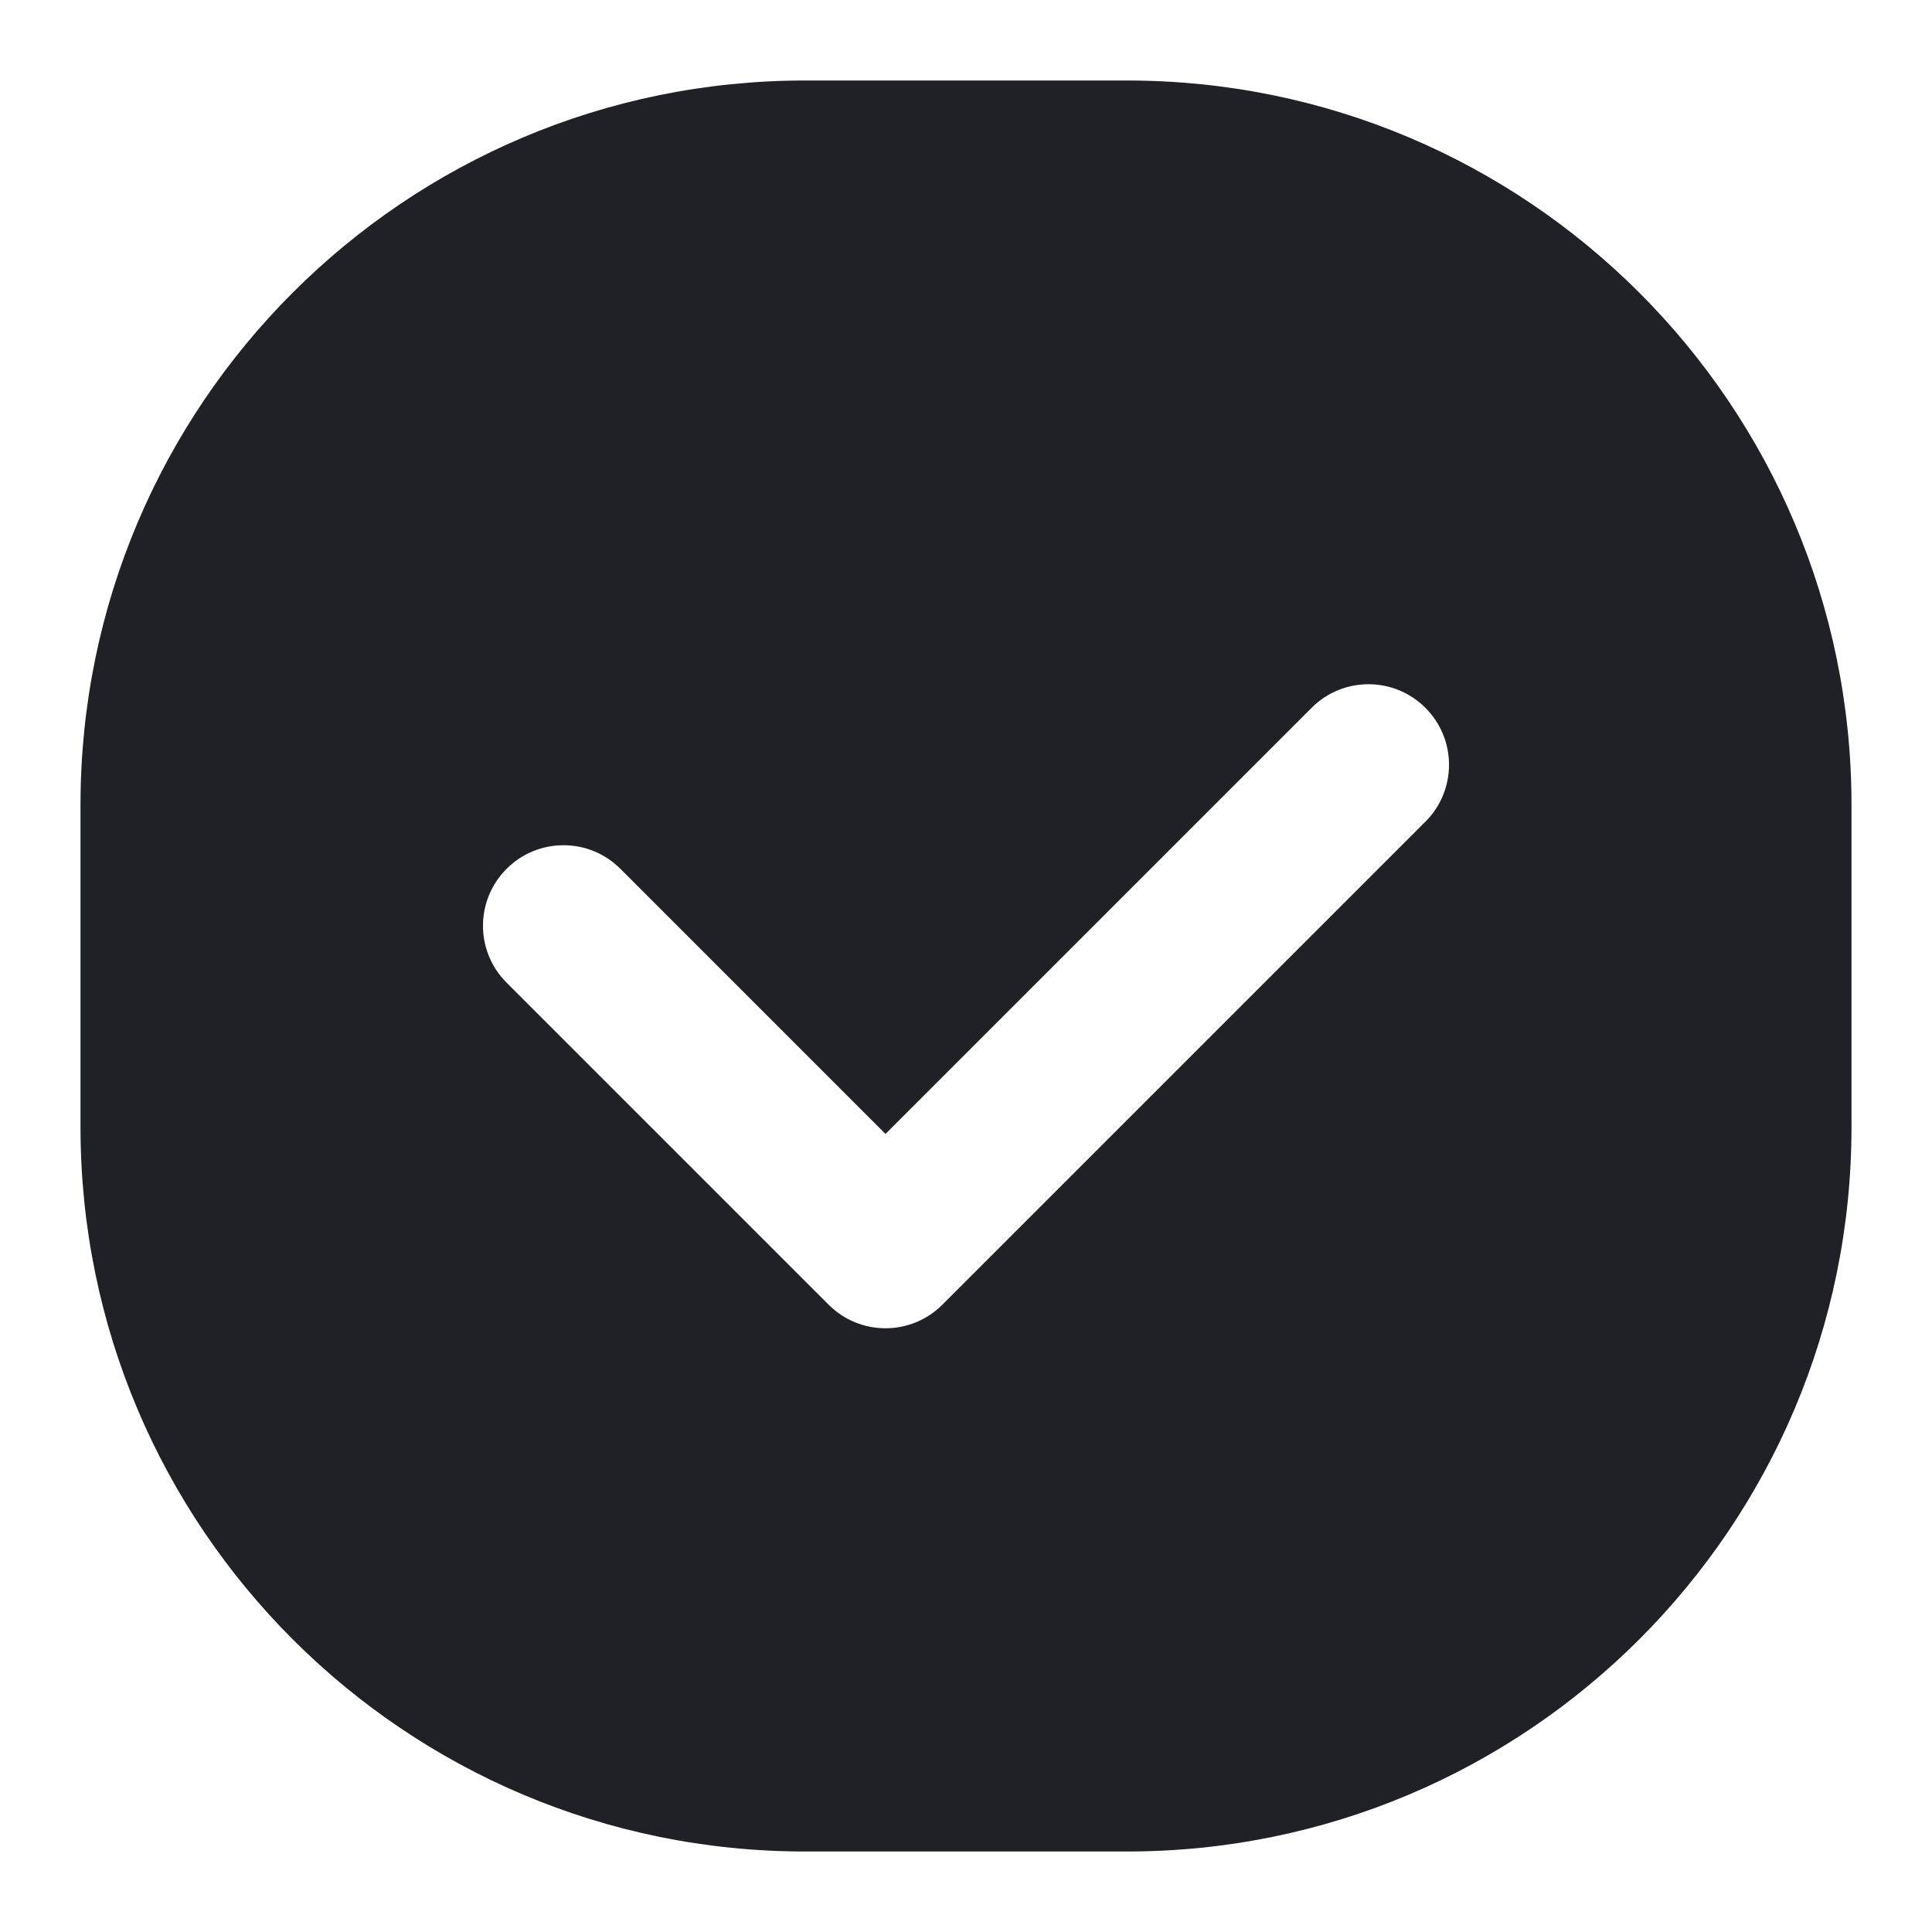
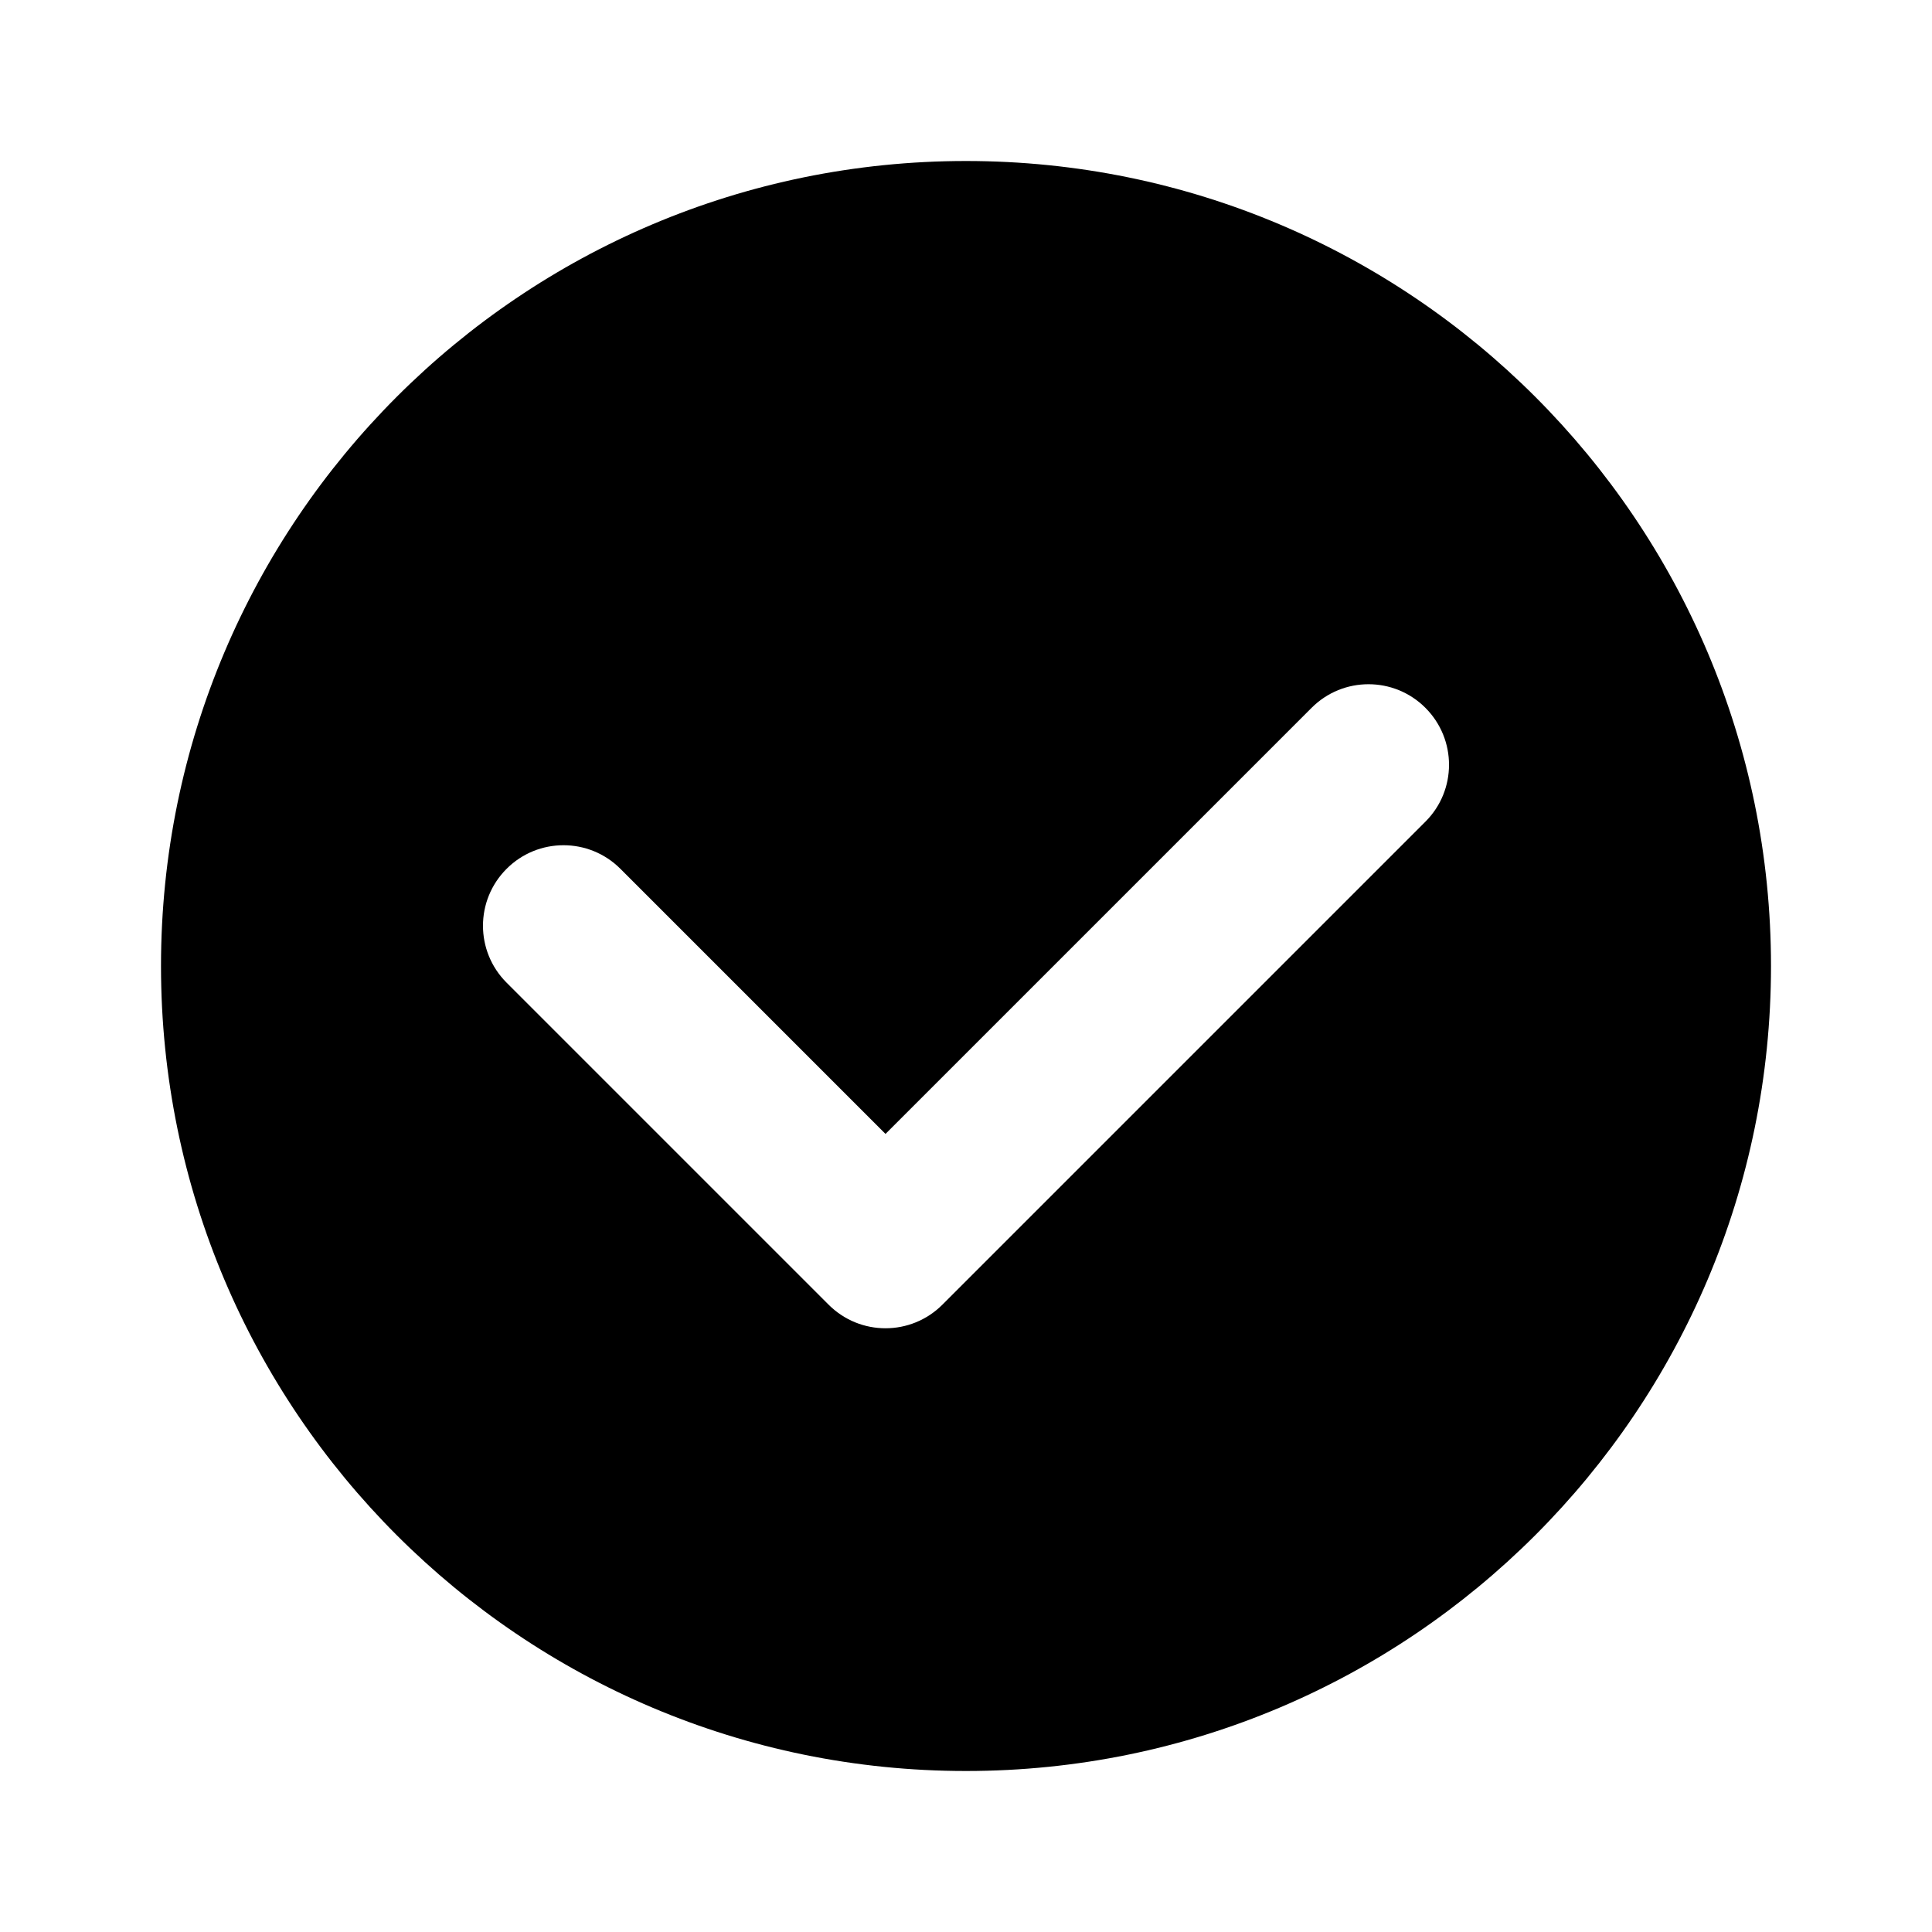
<svg xmlns="http://www.w3.org/2000/svg" width="24" height="24" viewBox="0 0 24 24" fill="none">
-   <path d="M14 1C18.971 1 23 5.029 23 10V14C23 18.971 18.971 23 14 23H10C5.029 23 1 18.971 1 14V10C1 5.029 5.029 1 10 1H14ZM17.707 8.793C17.317 8.402 16.683 8.402 16.293 8.793L11 14.086L7.707 10.793C7.317 10.402 6.683 10.402 6.293 10.793C5.902 11.184 5.902 11.816 6.293 12.207L10.293 16.207C10.684 16.598 11.316 16.598 11.707 16.207L17.707 10.207C18.098 9.817 18.098 9.184 17.707 8.793Z" fill="#1F2126" />
+   <path fill-rule="evenodd" clip-rule="evenodd" d="M12 2C6.477 2 2 6.477 2 12C2 17.523 6.477 22 12 22C17.523 22 22 17.523 22 12C22 6.477 17.523 2 12 2ZM17.707 8.793C17.317 8.402 16.683 8.402 16.293 8.793L11 14.086L7.707 10.793C7.317 10.402 6.683 10.402 6.293 10.793C5.902 11.184 5.902 11.816 6.293 12.207L10.293 16.207C10.684 16.598 11.316 16.598 11.707 16.207L17.707 10.207C18.098 9.817 18.098 9.184 17.707 8.793Z" fill="currentColor" />
</svg>
